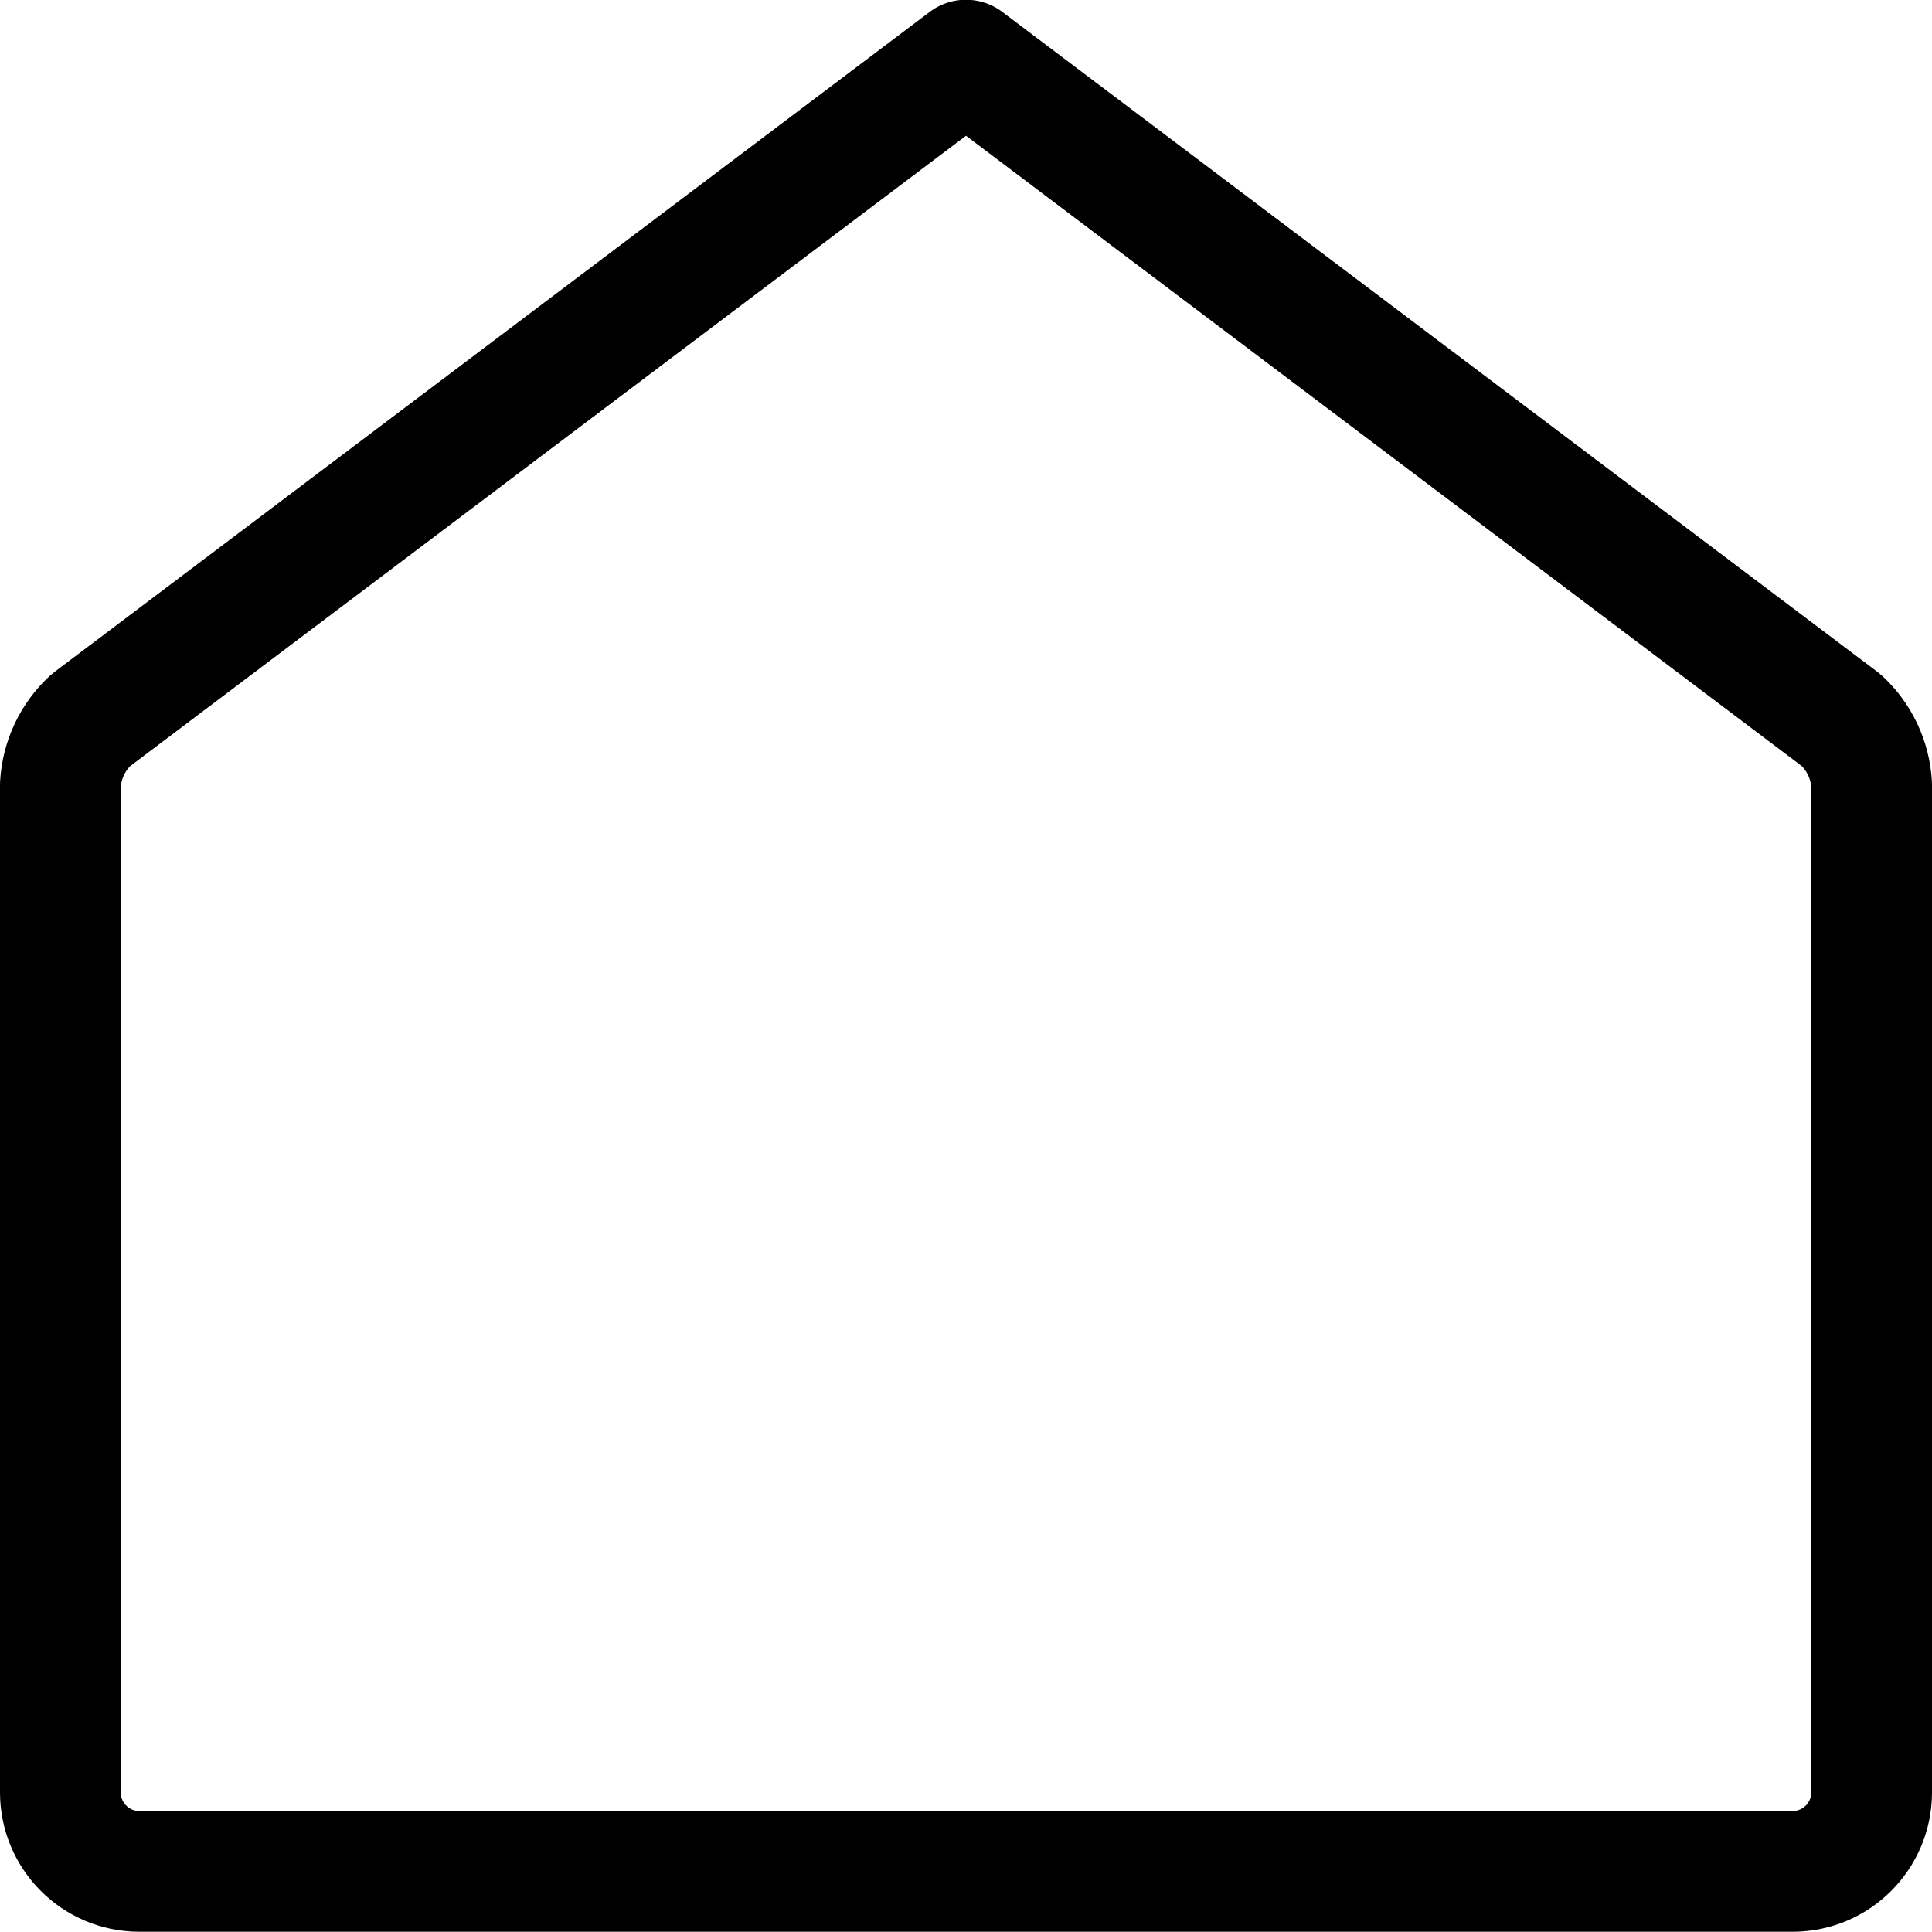
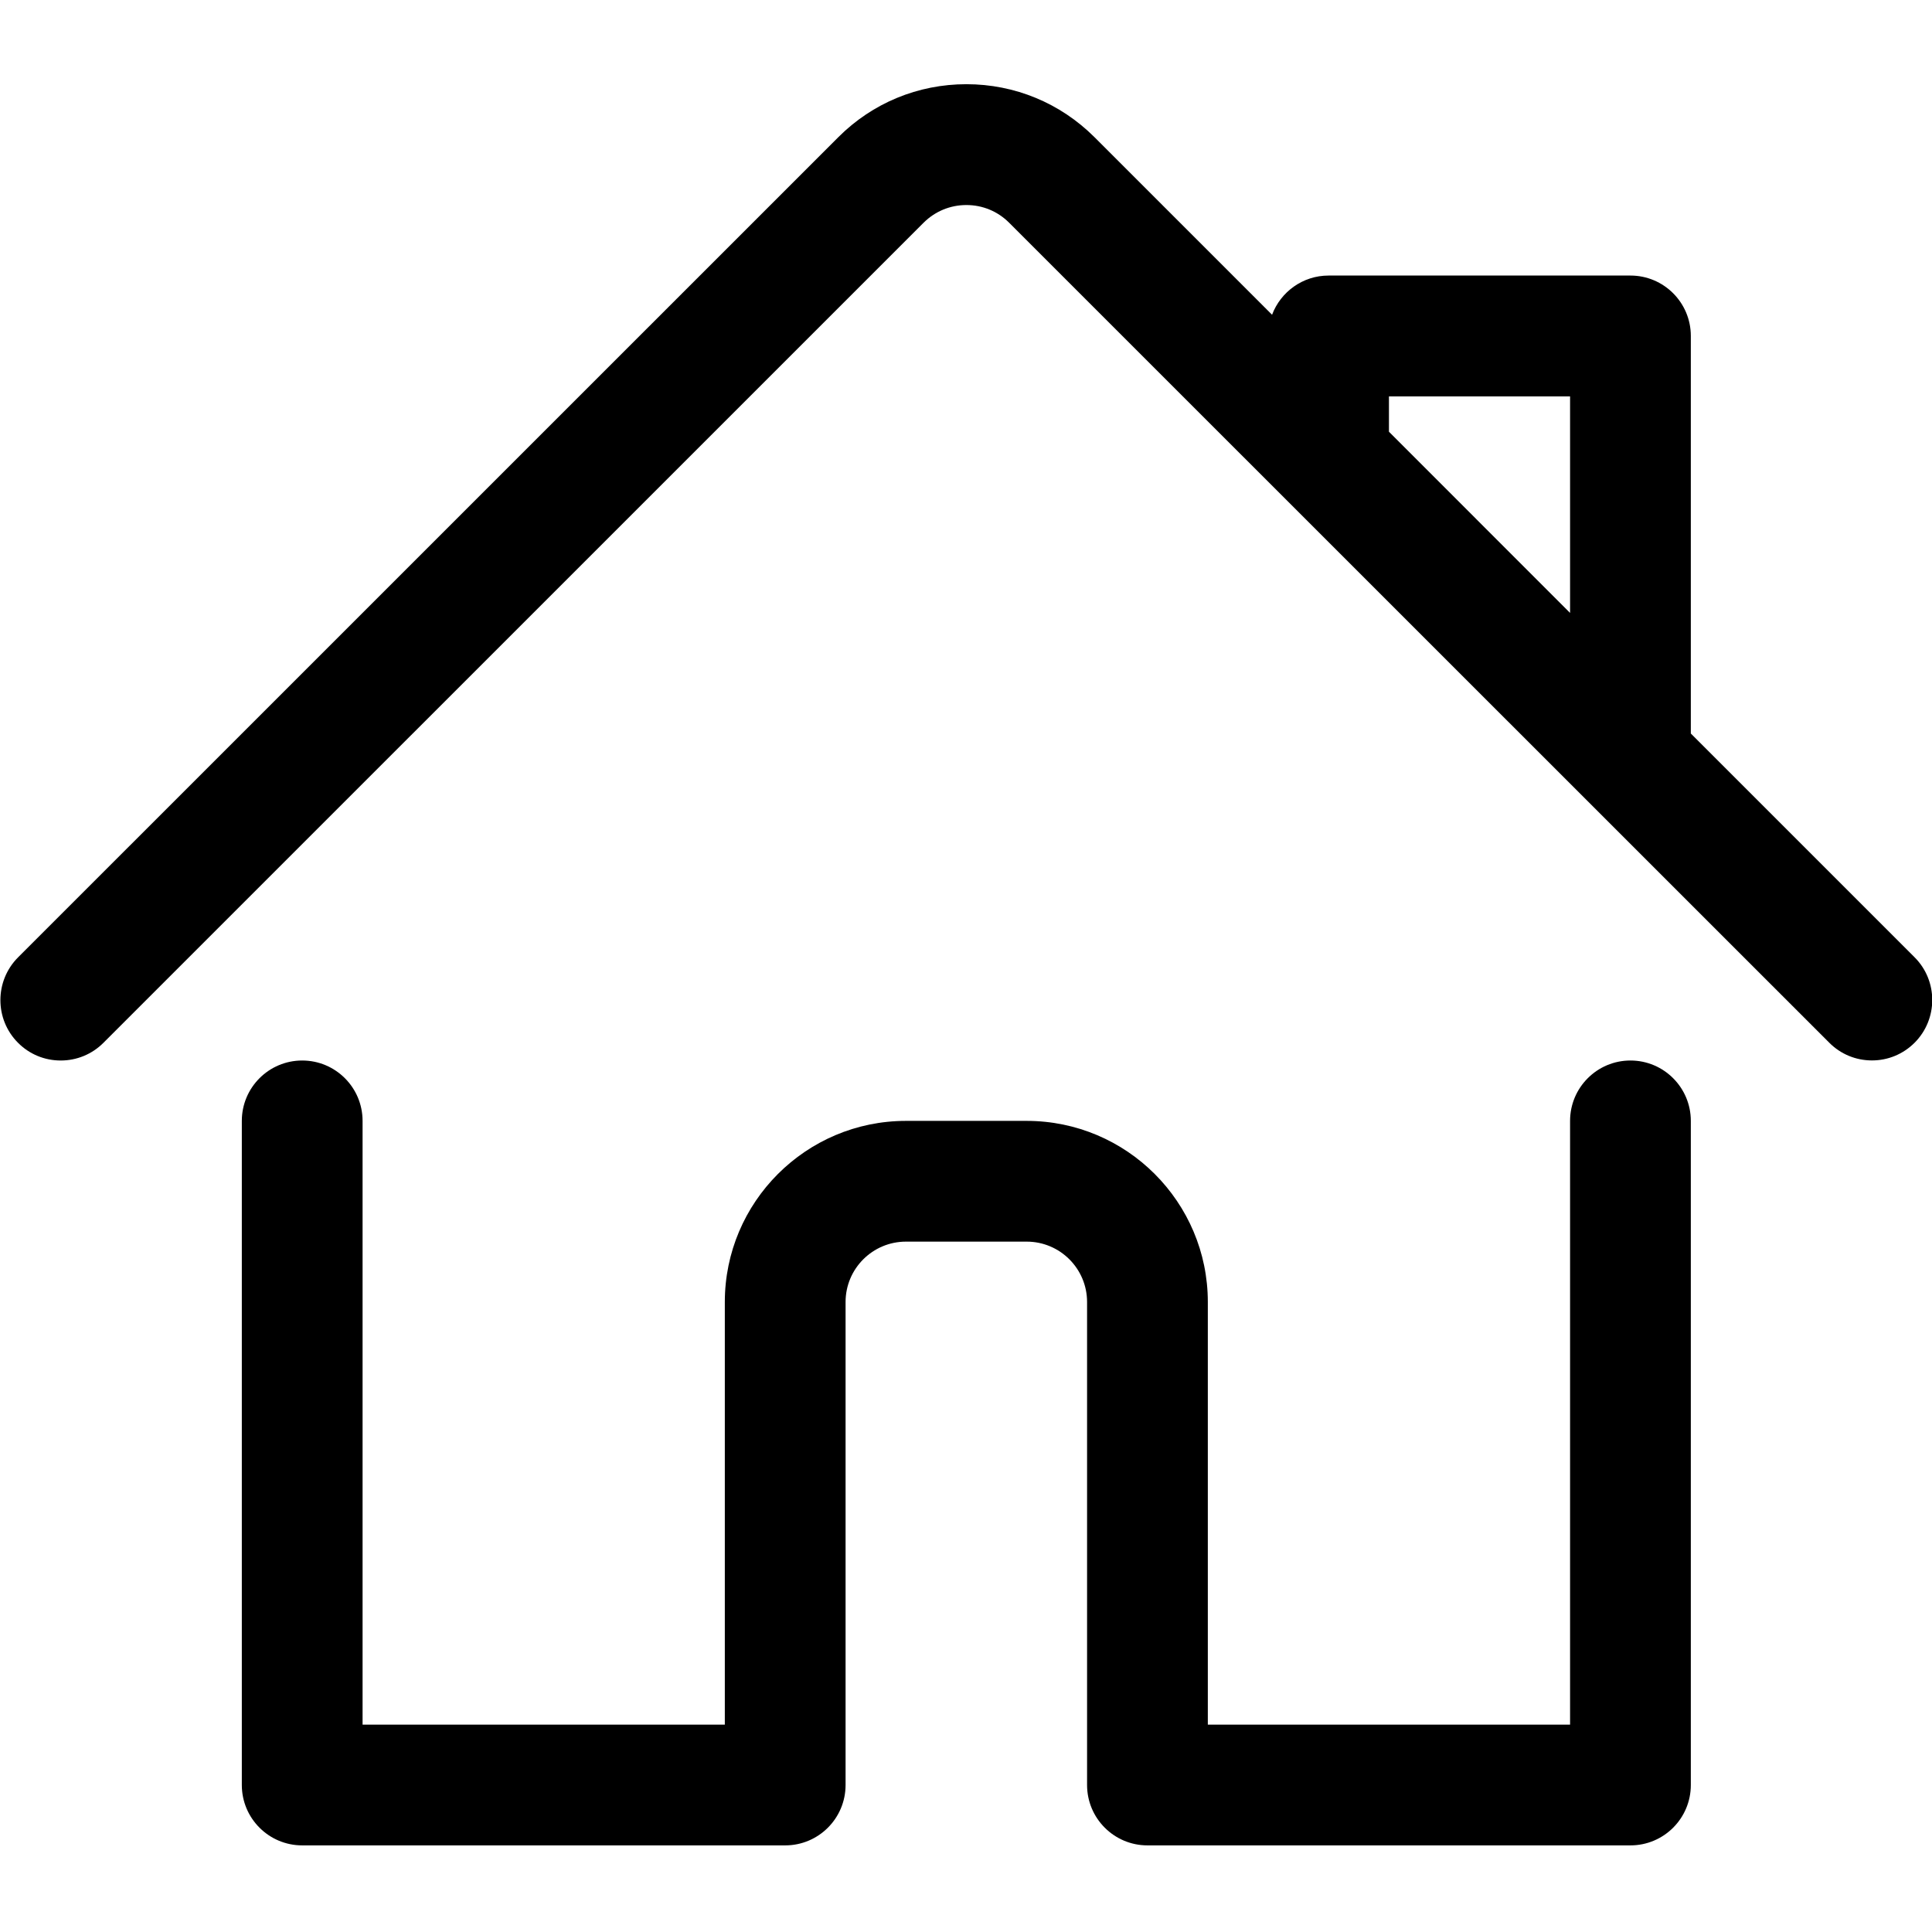
<svg xmlns="http://www.w3.org/2000/svg" viewBox="0 0 24 24">
-   <defs>
-     <style>.a{fill:none;stroke:currentColor;stroke-linecap:round;stroke-linejoin:round;stroke-width:1.5px;}</style>
-   </defs>
-   <path class="a" d="M22.272,23.247a.981.981,0,0,0,.978-.978V9.747a1.181,1.181,0,0,0-.377-.8L12,.747,1.127,8.947a1.181,1.181,0,0,0-.377.8V22.269a.981.981,0,0,0,.978.978Z" />
+   <path d="M14.254 22.924c-.414 0-.75-.336-.75-.75v-6c0-.414-.336-.75-.75-.75h-1.5c-.414 0-.75.336-.75.75v6c0 .414-.336.75-.75.75h-6c-.414 0-.75-.336-.75-.75v-8.25c0-.414.336-.75.75-.75s.75.336.75.75v7.5h4.5v-5.25c0-1.241 1.009-2.25 2.25-2.25h1.5c1.241 0 2.25 1.009 2.25 2.25v5.25h4.5v-7.5c0-.414.336-.75.75-.75s.75.336.75.75v8.25c0 .414-.336.75-.75.75h-6zM.754 13.174c-.2 0-.389-.078-.53-.22-.292-.292-.292-.768 0-1.061l10.19-10.189c.424-.424.989-.658 1.591-.658.601 0 1.166.234 1.591.658l2.206 2.206c.107-.284.381-.487.702-.487h3.75c.414 0 .75.336.75.75v4.939l2.78 2.78c.292.292.292.768 0 1.061-.142.142-.33.22-.53.22s-.389-.078-.53-.22L12.535 2.766c-.141-.141-.329-.219-.53-.219s-.389.078-.531.219L1.284 12.955c-.141.141-.33.219-.53.219zm18.75-5.56v-2.69h-2.25v.439l2.25 2.251z" />
</svg>
